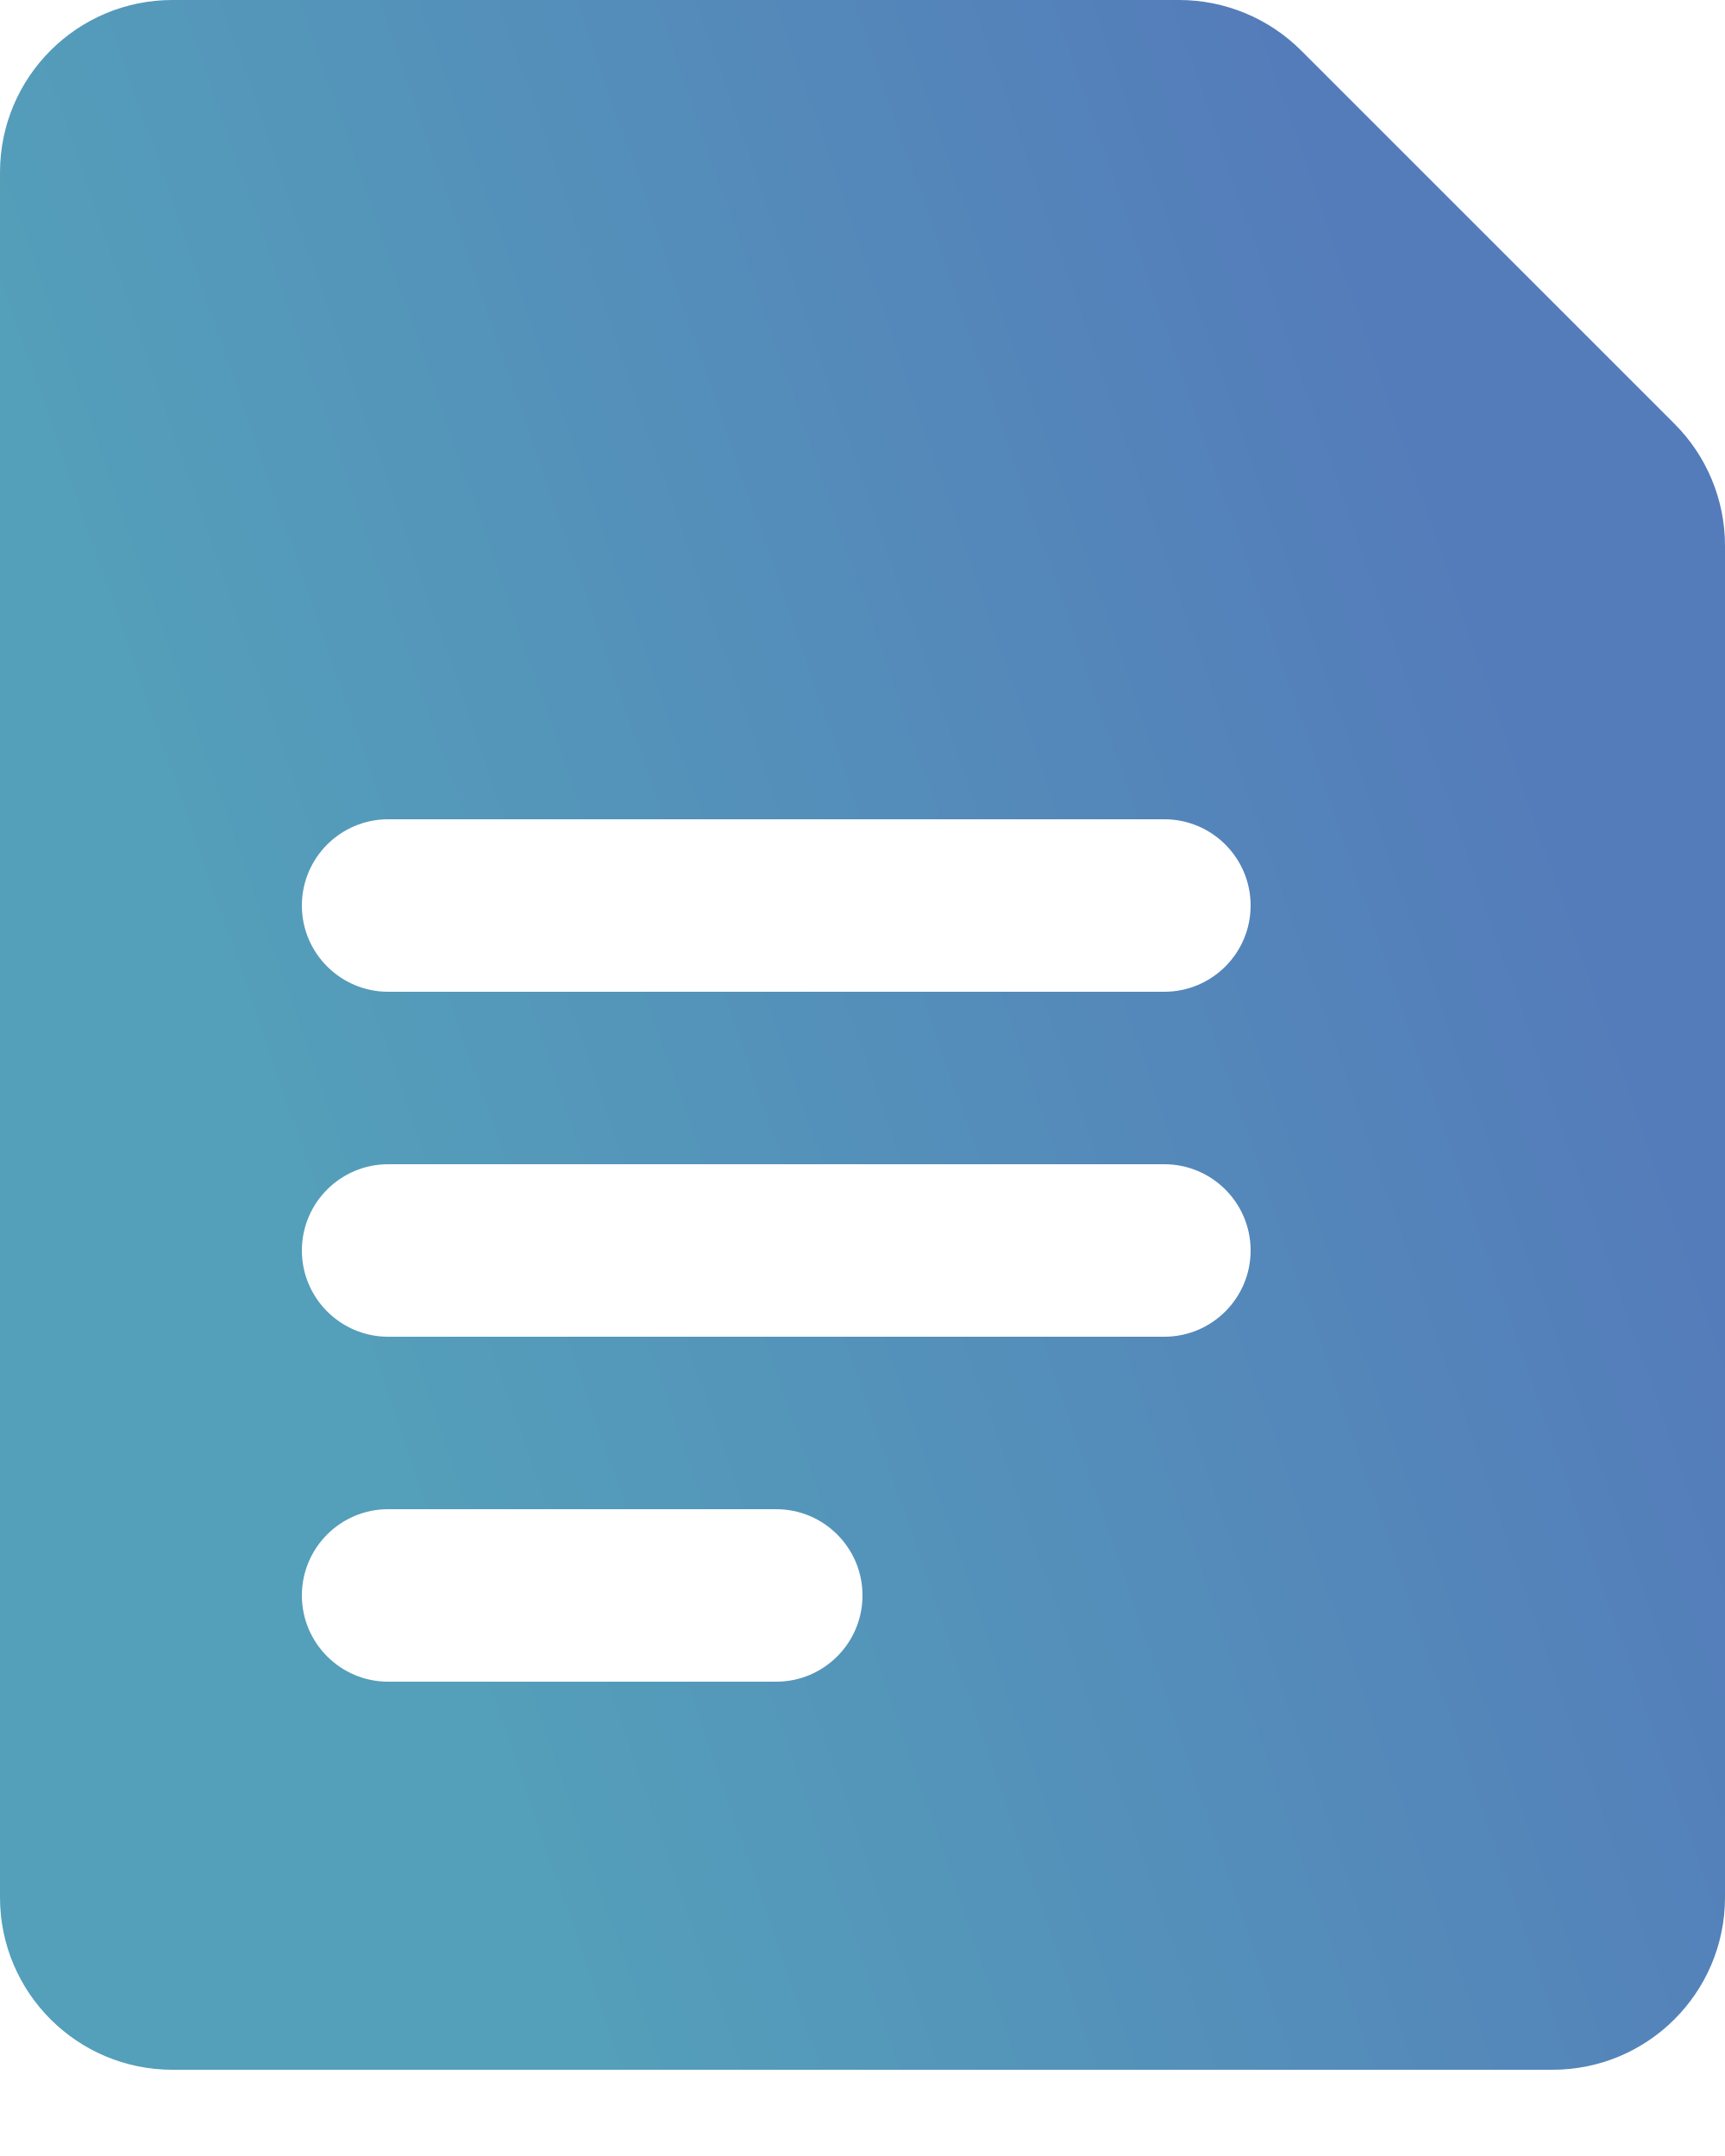
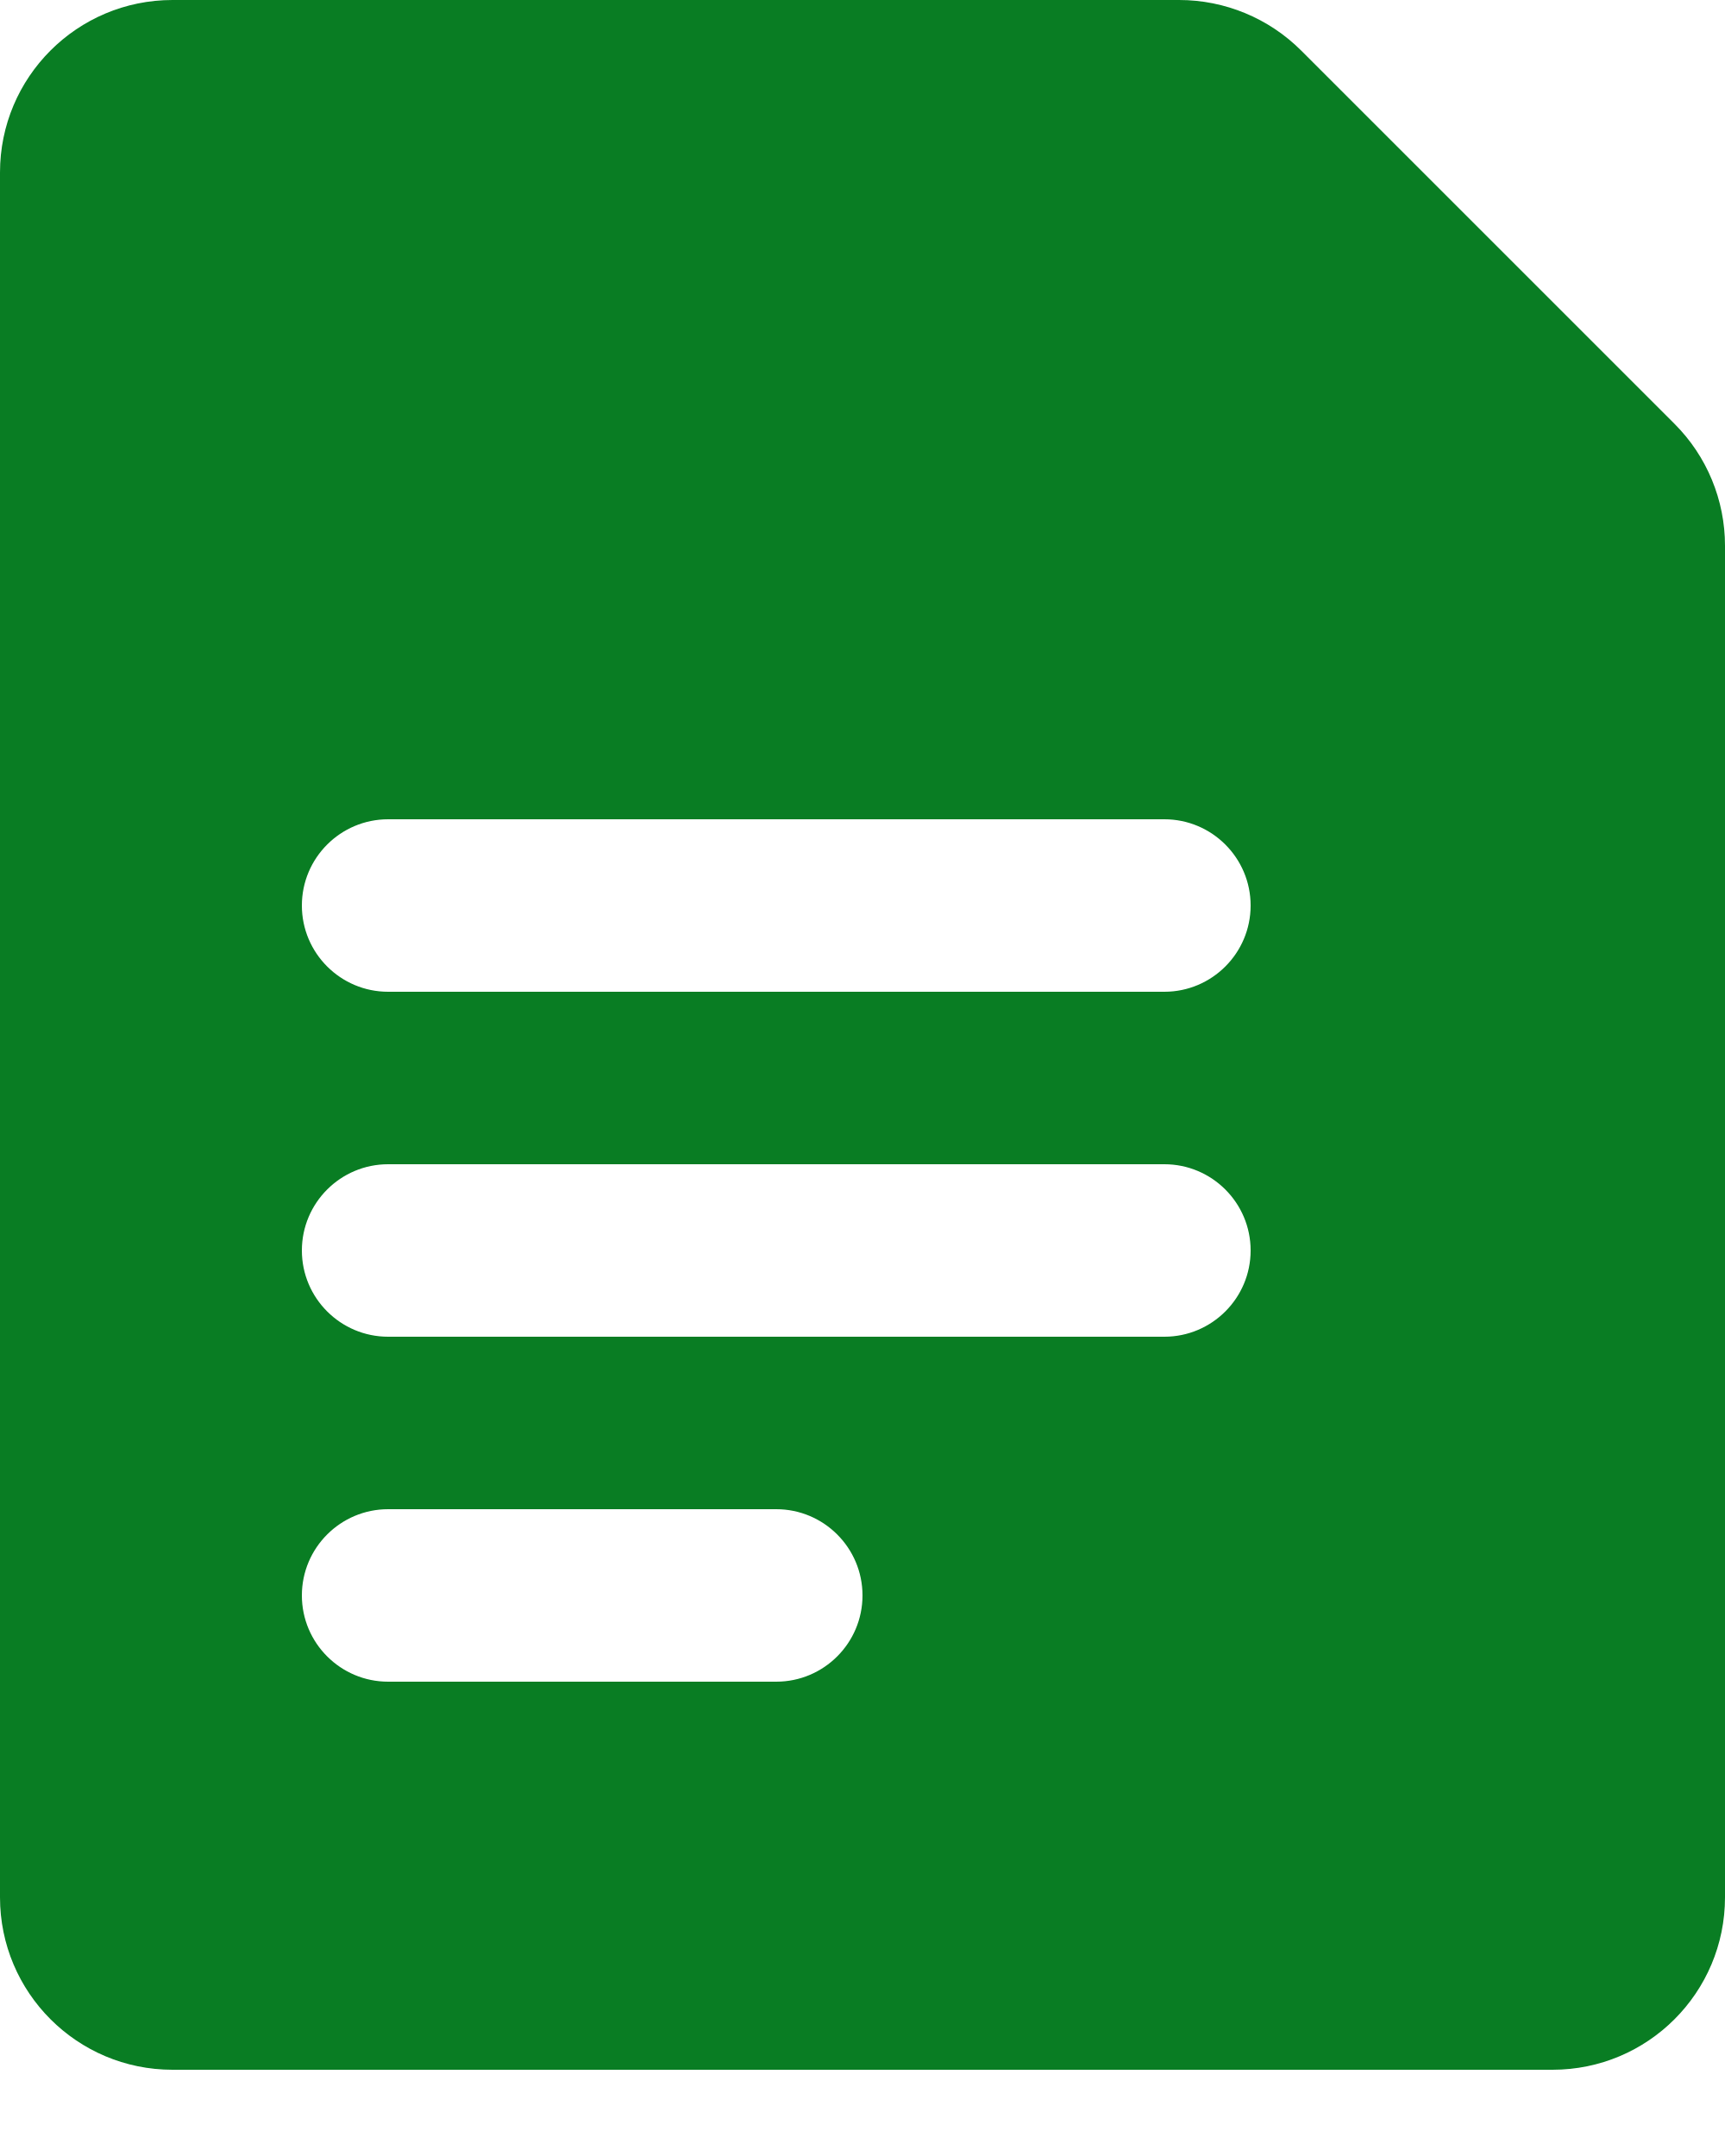
<svg xmlns="http://www.w3.org/2000/svg" width="12px" height="15px" viewBox="0 0 12 15" version="1.1">
  <defs>
    <linearGradient x1="17.244%" y1="57.916%" x2="87.694%" y2="28%" id="linearGradient-1">
-       <stop stop-color="#549FBA" offset="0%" />
-       <stop stop-color="#547BBA" offset="100%" />
+       <stop stop-color="#097D23" offset="0%" />
+       <stop stop-color="#097D23" offset="100%" />
    </linearGradient>
  </defs>
  <g id="Support" stroke="none" stroke-width="1" fill="none" fill-rule="evenodd">
    <g id="Support-SubCategory" transform="translate(-360, -394)" fill="url(#linearGradient-1)" fill-rule="nonzero">
      <g id="common-file-text" transform="translate(360, 394)">
        <path d="M11.648,2.948 L9.052,0.352 L9.052,0.352 C8.827,0.127 8.521,3.70599596e-08 8.203,3.70599596e-08 L1.2,3.70599596e-08 L1.2,3.70599596e-08 C0.537,3.70599596e-08 -1.54048787e-08,0.537 -1.54048787e-08,1.2 L-1.54048787e-08,13.2 L-1.54048787e-08,13.2 C-1.54048787e-08,13.863 0.537,14.4 1.2,14.4 L10.8,14.4 L10.8,14.4 C11.463,14.4 12,13.863 12,13.2 L12,3.797 L12,3.797 C12,3.479 11.874,3.174 11.649,2.949 L11.648,2.948 Z M5.4,11.7 L2.7,11.7 L2.7,11.7 C2.369,11.7 2.1,11.431 2.1,11.1 C2.1,10.769 2.369,10.5 2.7,10.5 L5.4,10.5 L5.4,10.5 C5.731,10.5 6,10.769 6,11.1 C6,11.431 5.731,11.7 5.4,11.7 L5.4,11.7 Z M8.1,9.3 L2.7,9.3 L2.7,9.3 C2.369,9.3 2.1,9.031 2.1,8.7 C2.1,8.369 2.369,8.1 2.7,8.1 L8.1,8.1 L8.1,8.1 C8.431,8.1 8.7,8.369 8.7,8.7 C8.7,9.031 8.431,9.3 8.1,9.3 L8.1,9.3 Z M8.1,6.9 L2.7,6.9 L2.7,6.9 C2.369,6.9 2.1,6.631 2.1,6.3 C2.1,5.969 2.369,5.7 2.7,5.7 L8.1,5.7 L8.1,5.7 C8.431,5.7 8.7,5.969 8.7,6.3 C8.7,6.631 8.431,6.9 8.1,6.9 L8.1,6.9 Z" id="Shape" />
      </g>
    </g>
  </g>
</svg>
